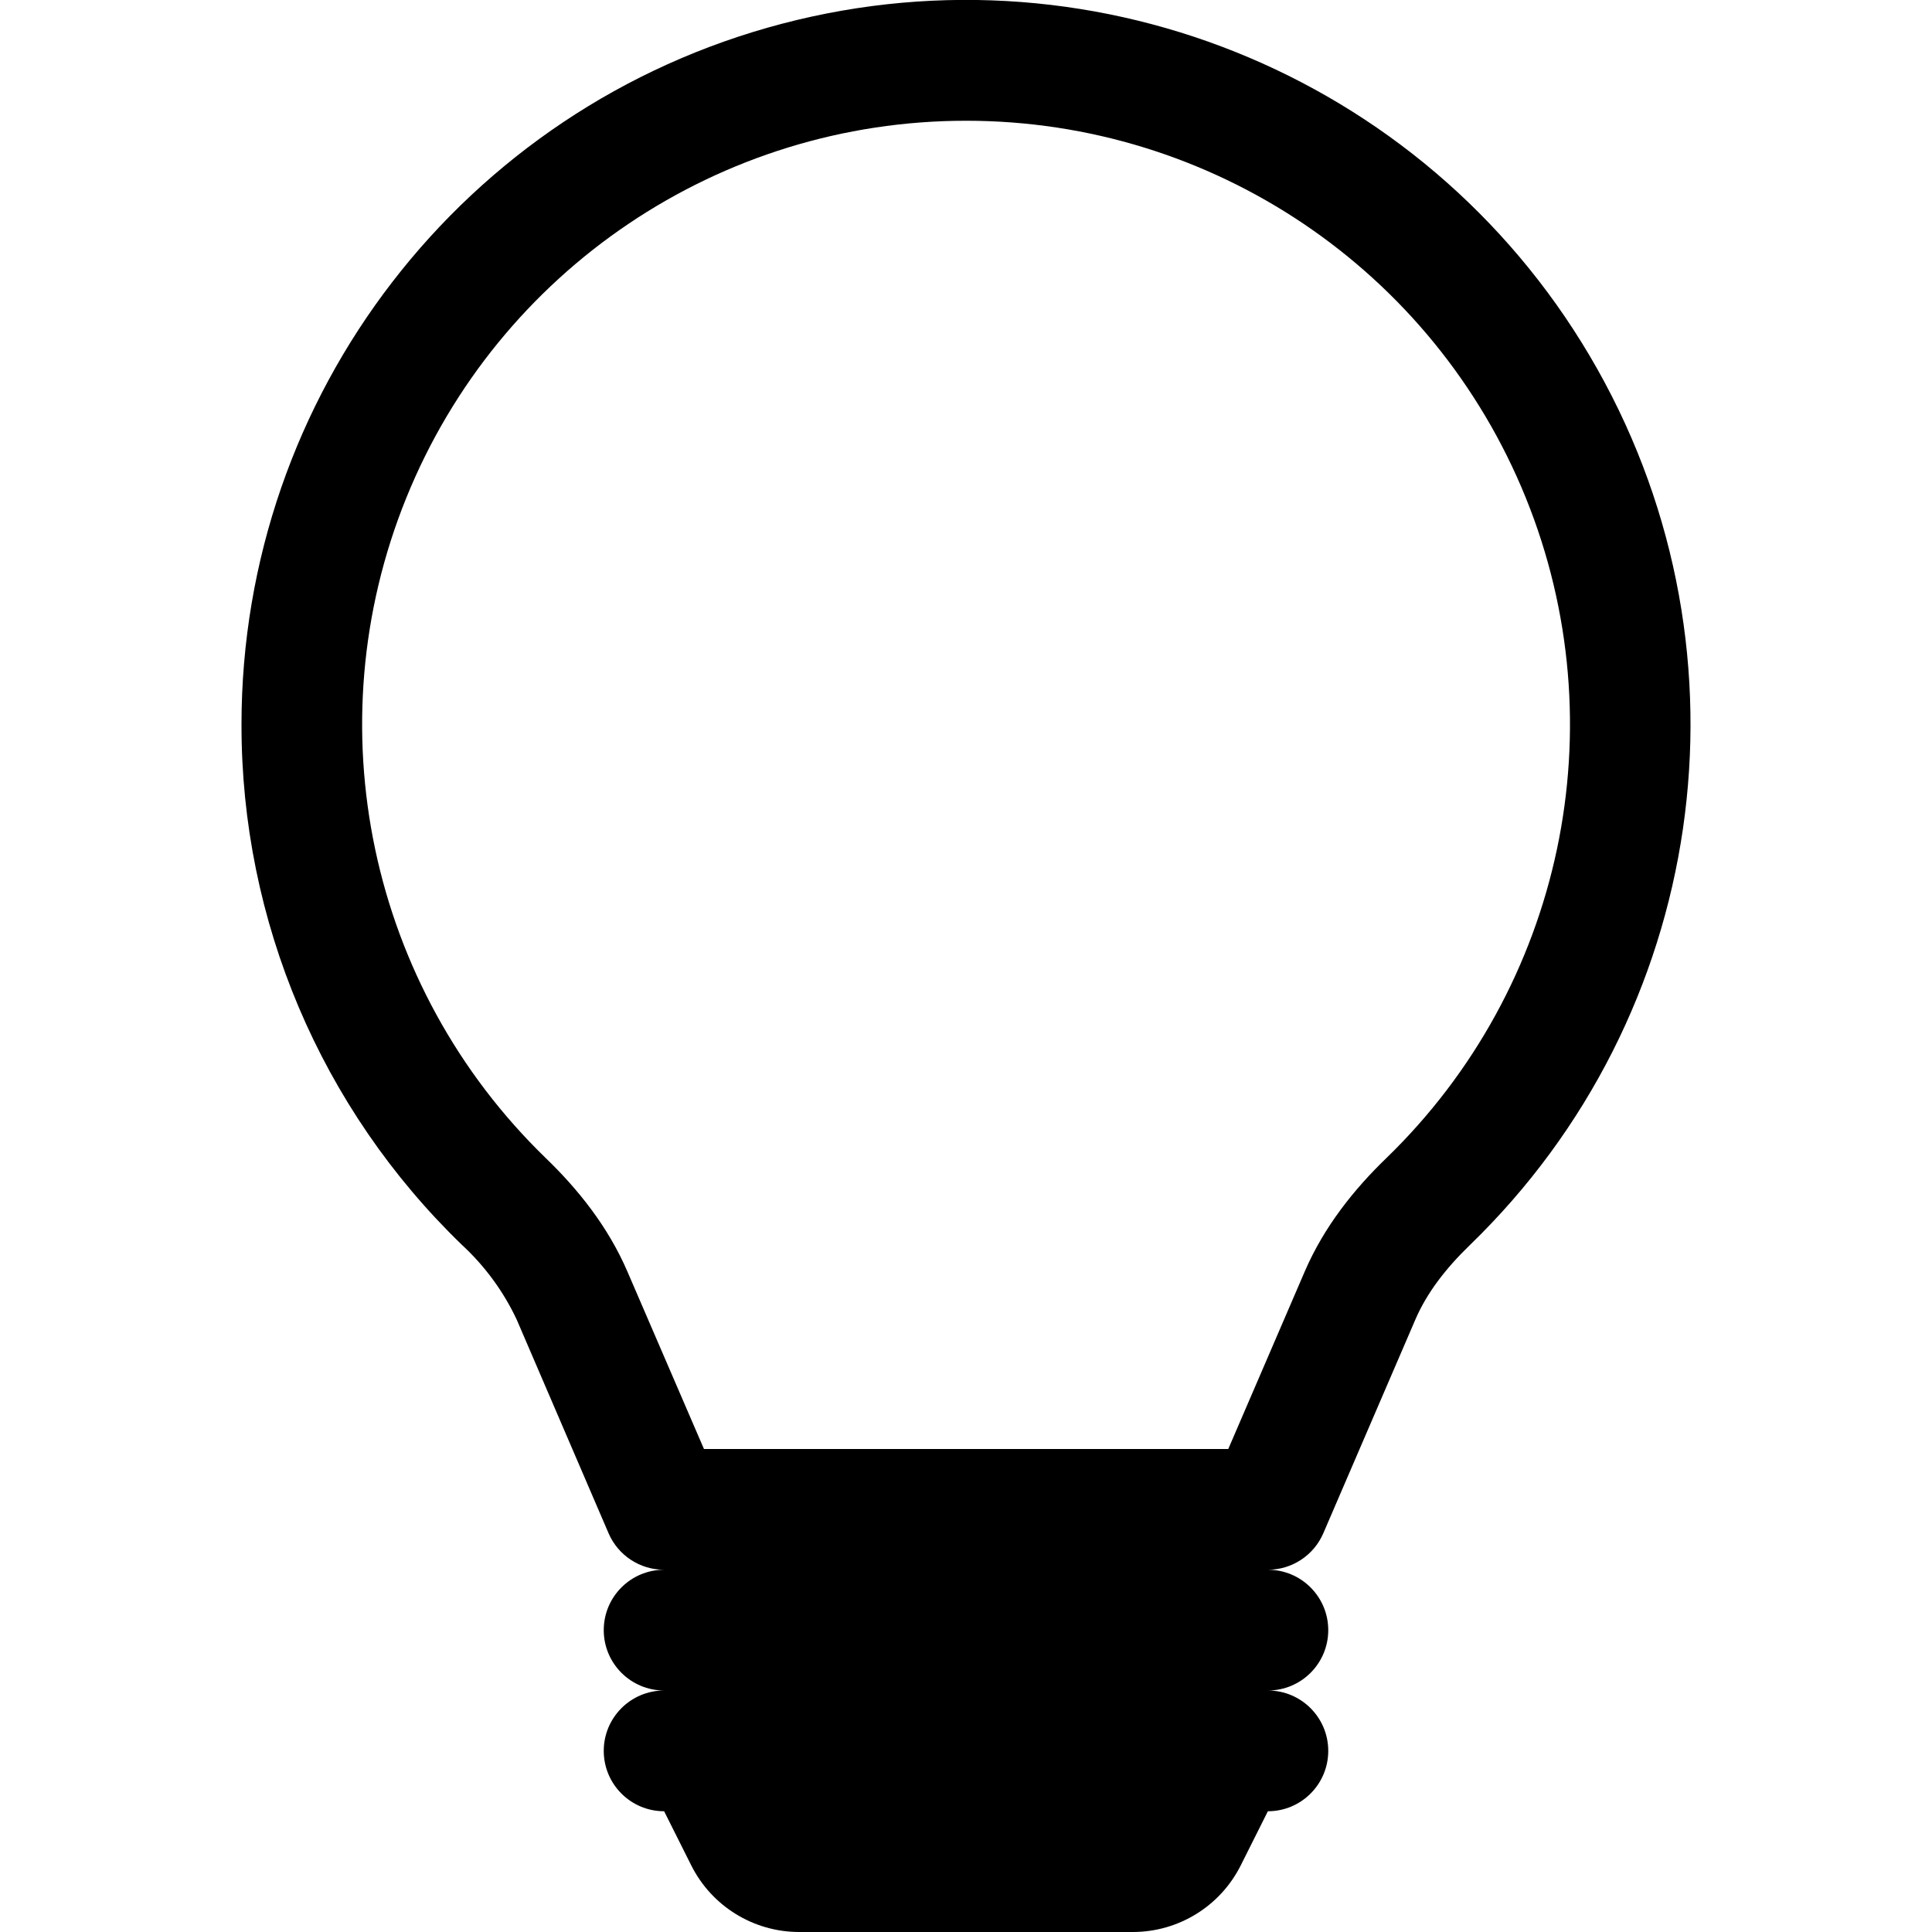
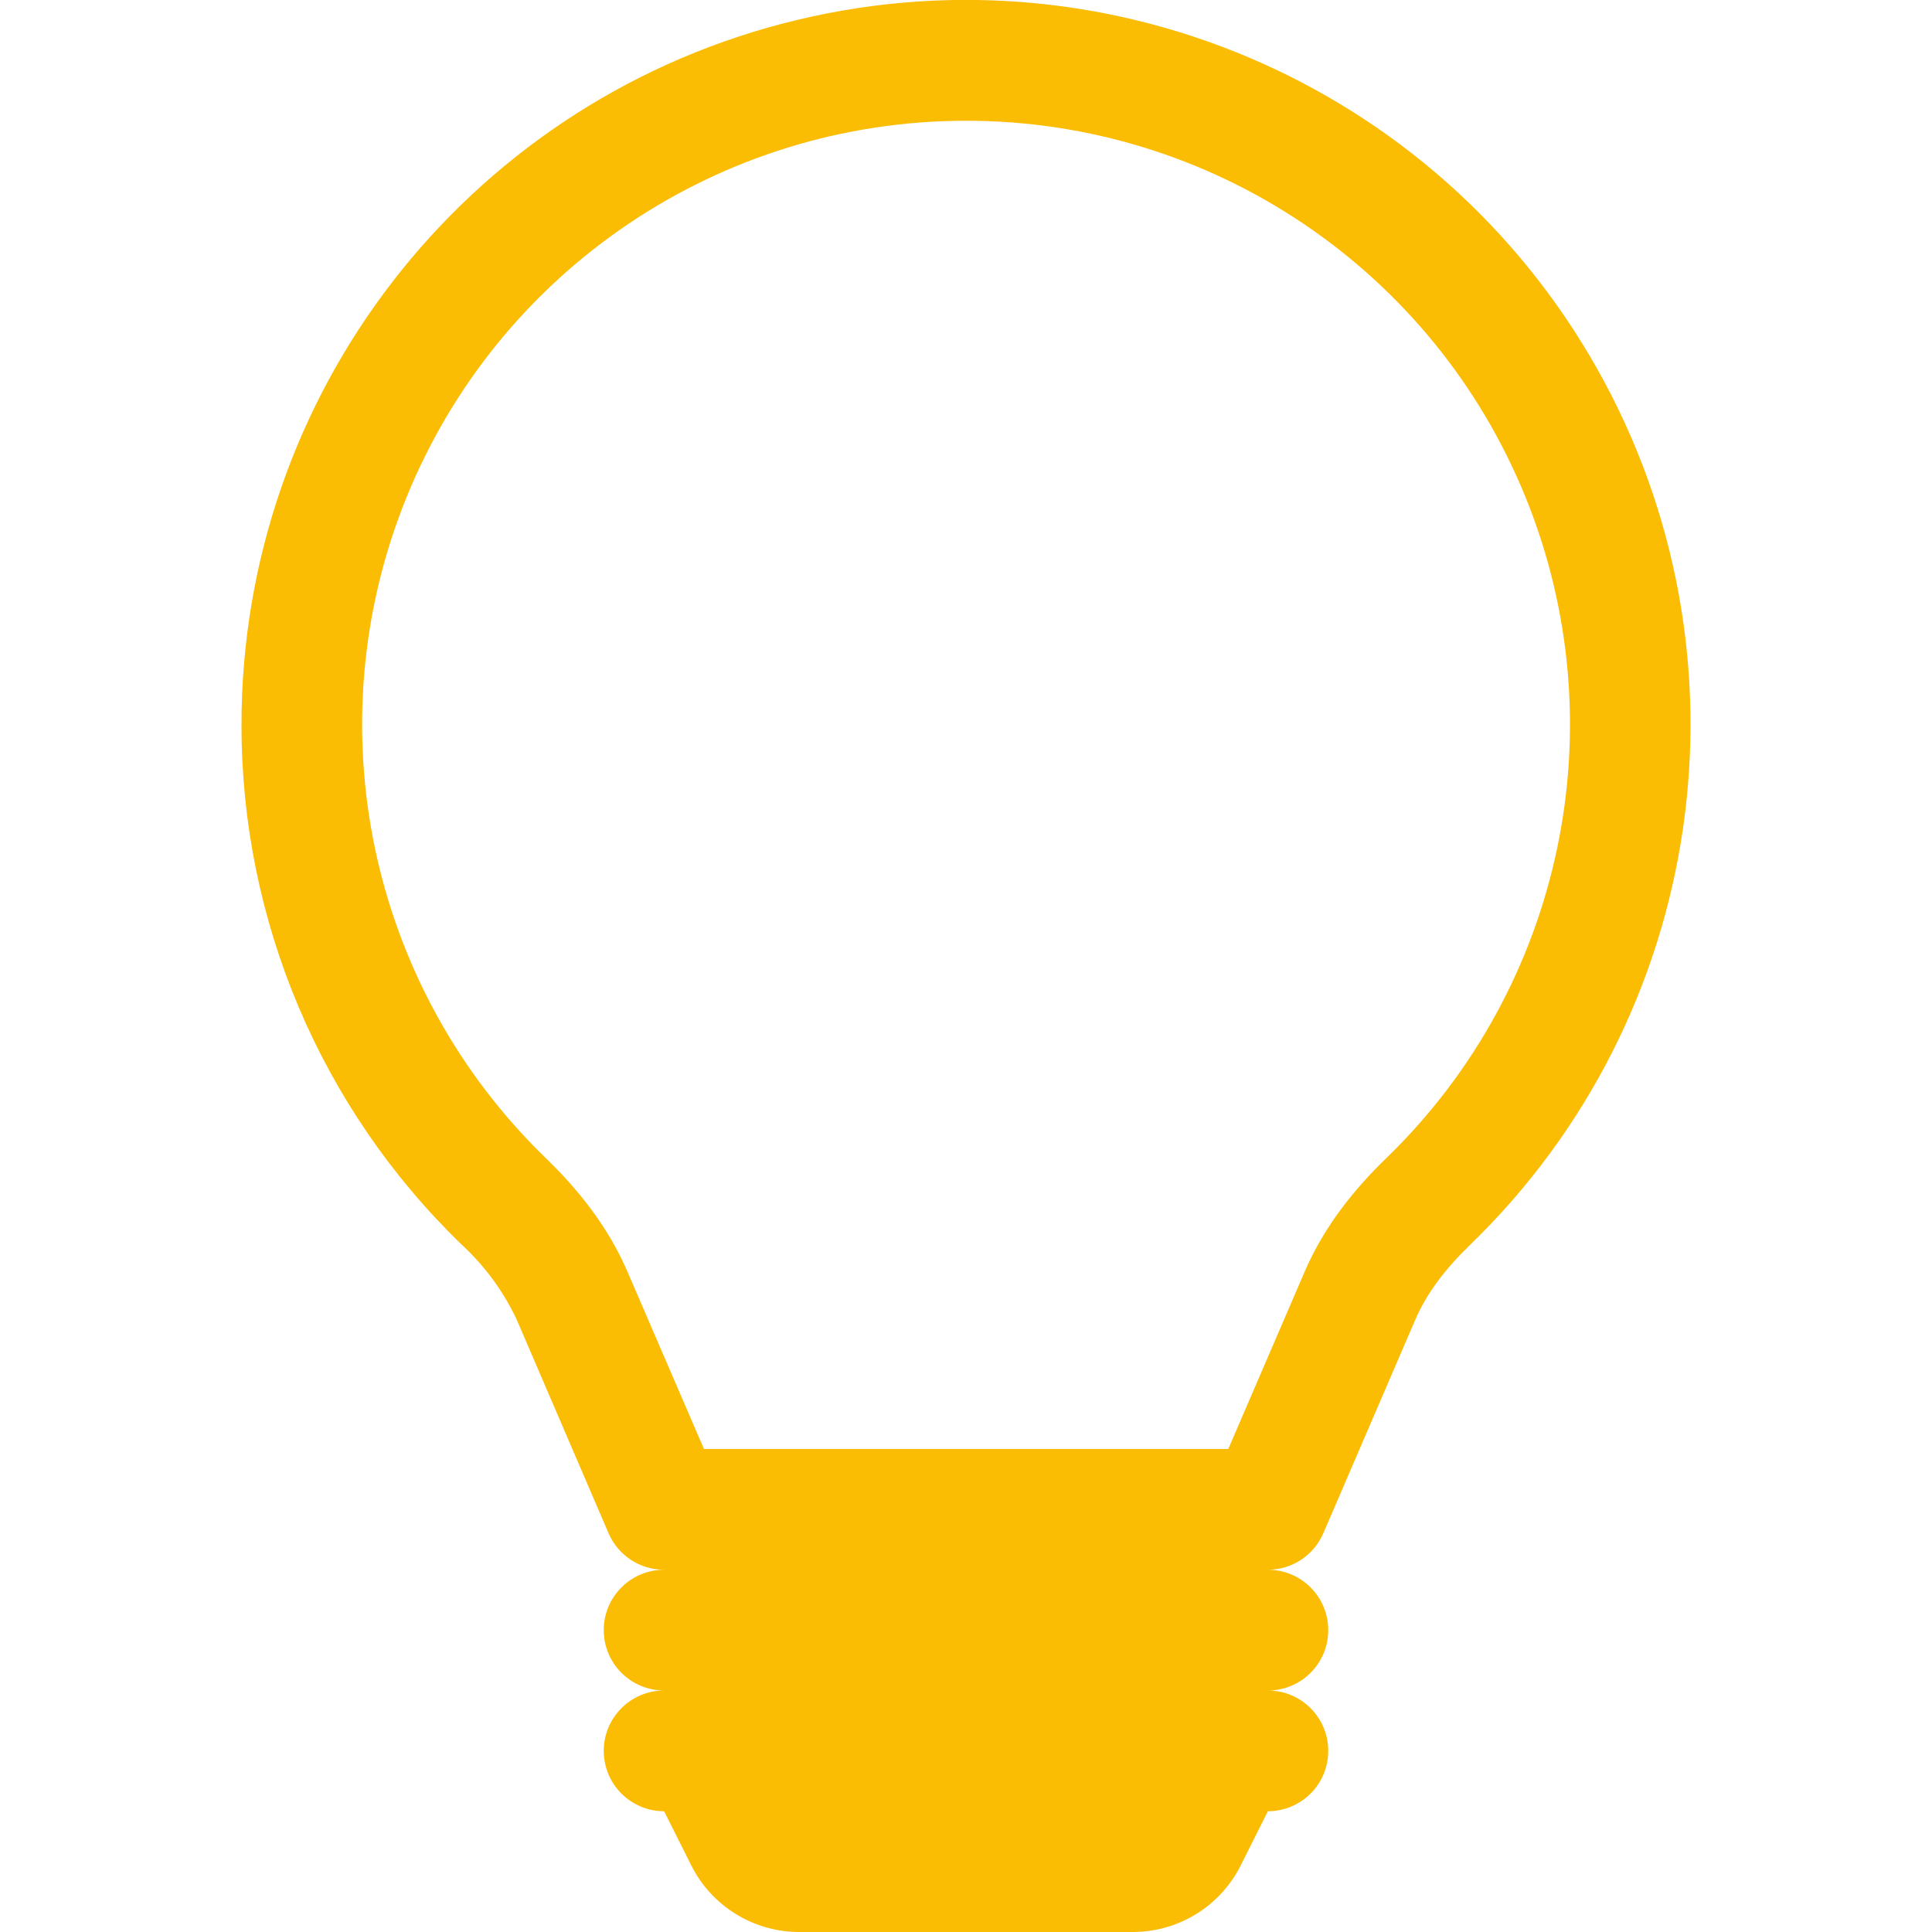
- <svg xmlns="http://www.w3.org/2000/svg" width="16" height="16" fill="currentColor" class="bi bi-lightbulb" viewBox="0 0 16 16">
+ <svg xmlns="http://www.w3.org/2000/svg" width="20" height="20" fill="#fbbc04" class="bi bi-lightbulb" viewBox="0 0 16 16">
  <path d="M2 6a6 6 0 1 1 10.174 4.31c-.203.196-.359.4-.453.619l-.762 1.769A.5.5 0 0 1 10.5 13a.5.5 0 0 1 0 1 .5.5 0 0 1 0 1l-.224.447a1 1 0 0 1-.894.553H6.618a1 1 0 0 1-.894-.553L5.5 15a.5.5 0 0 1 0-1 .5.5 0 0 1 0-1 .5.5 0 0 1-.46-.302l-.761-1.77a2 2 0 0 0-.453-.618A5.98 5.98 0 0 1 2 6m6-5a5 5 0 0 0-3.479 8.592c.263.254.514.564.676.941L5.83 12h4.342l.632-1.467c.162-.377.413-.687.676-.941A5 5 0 0 0 8 1" />
</svg>
